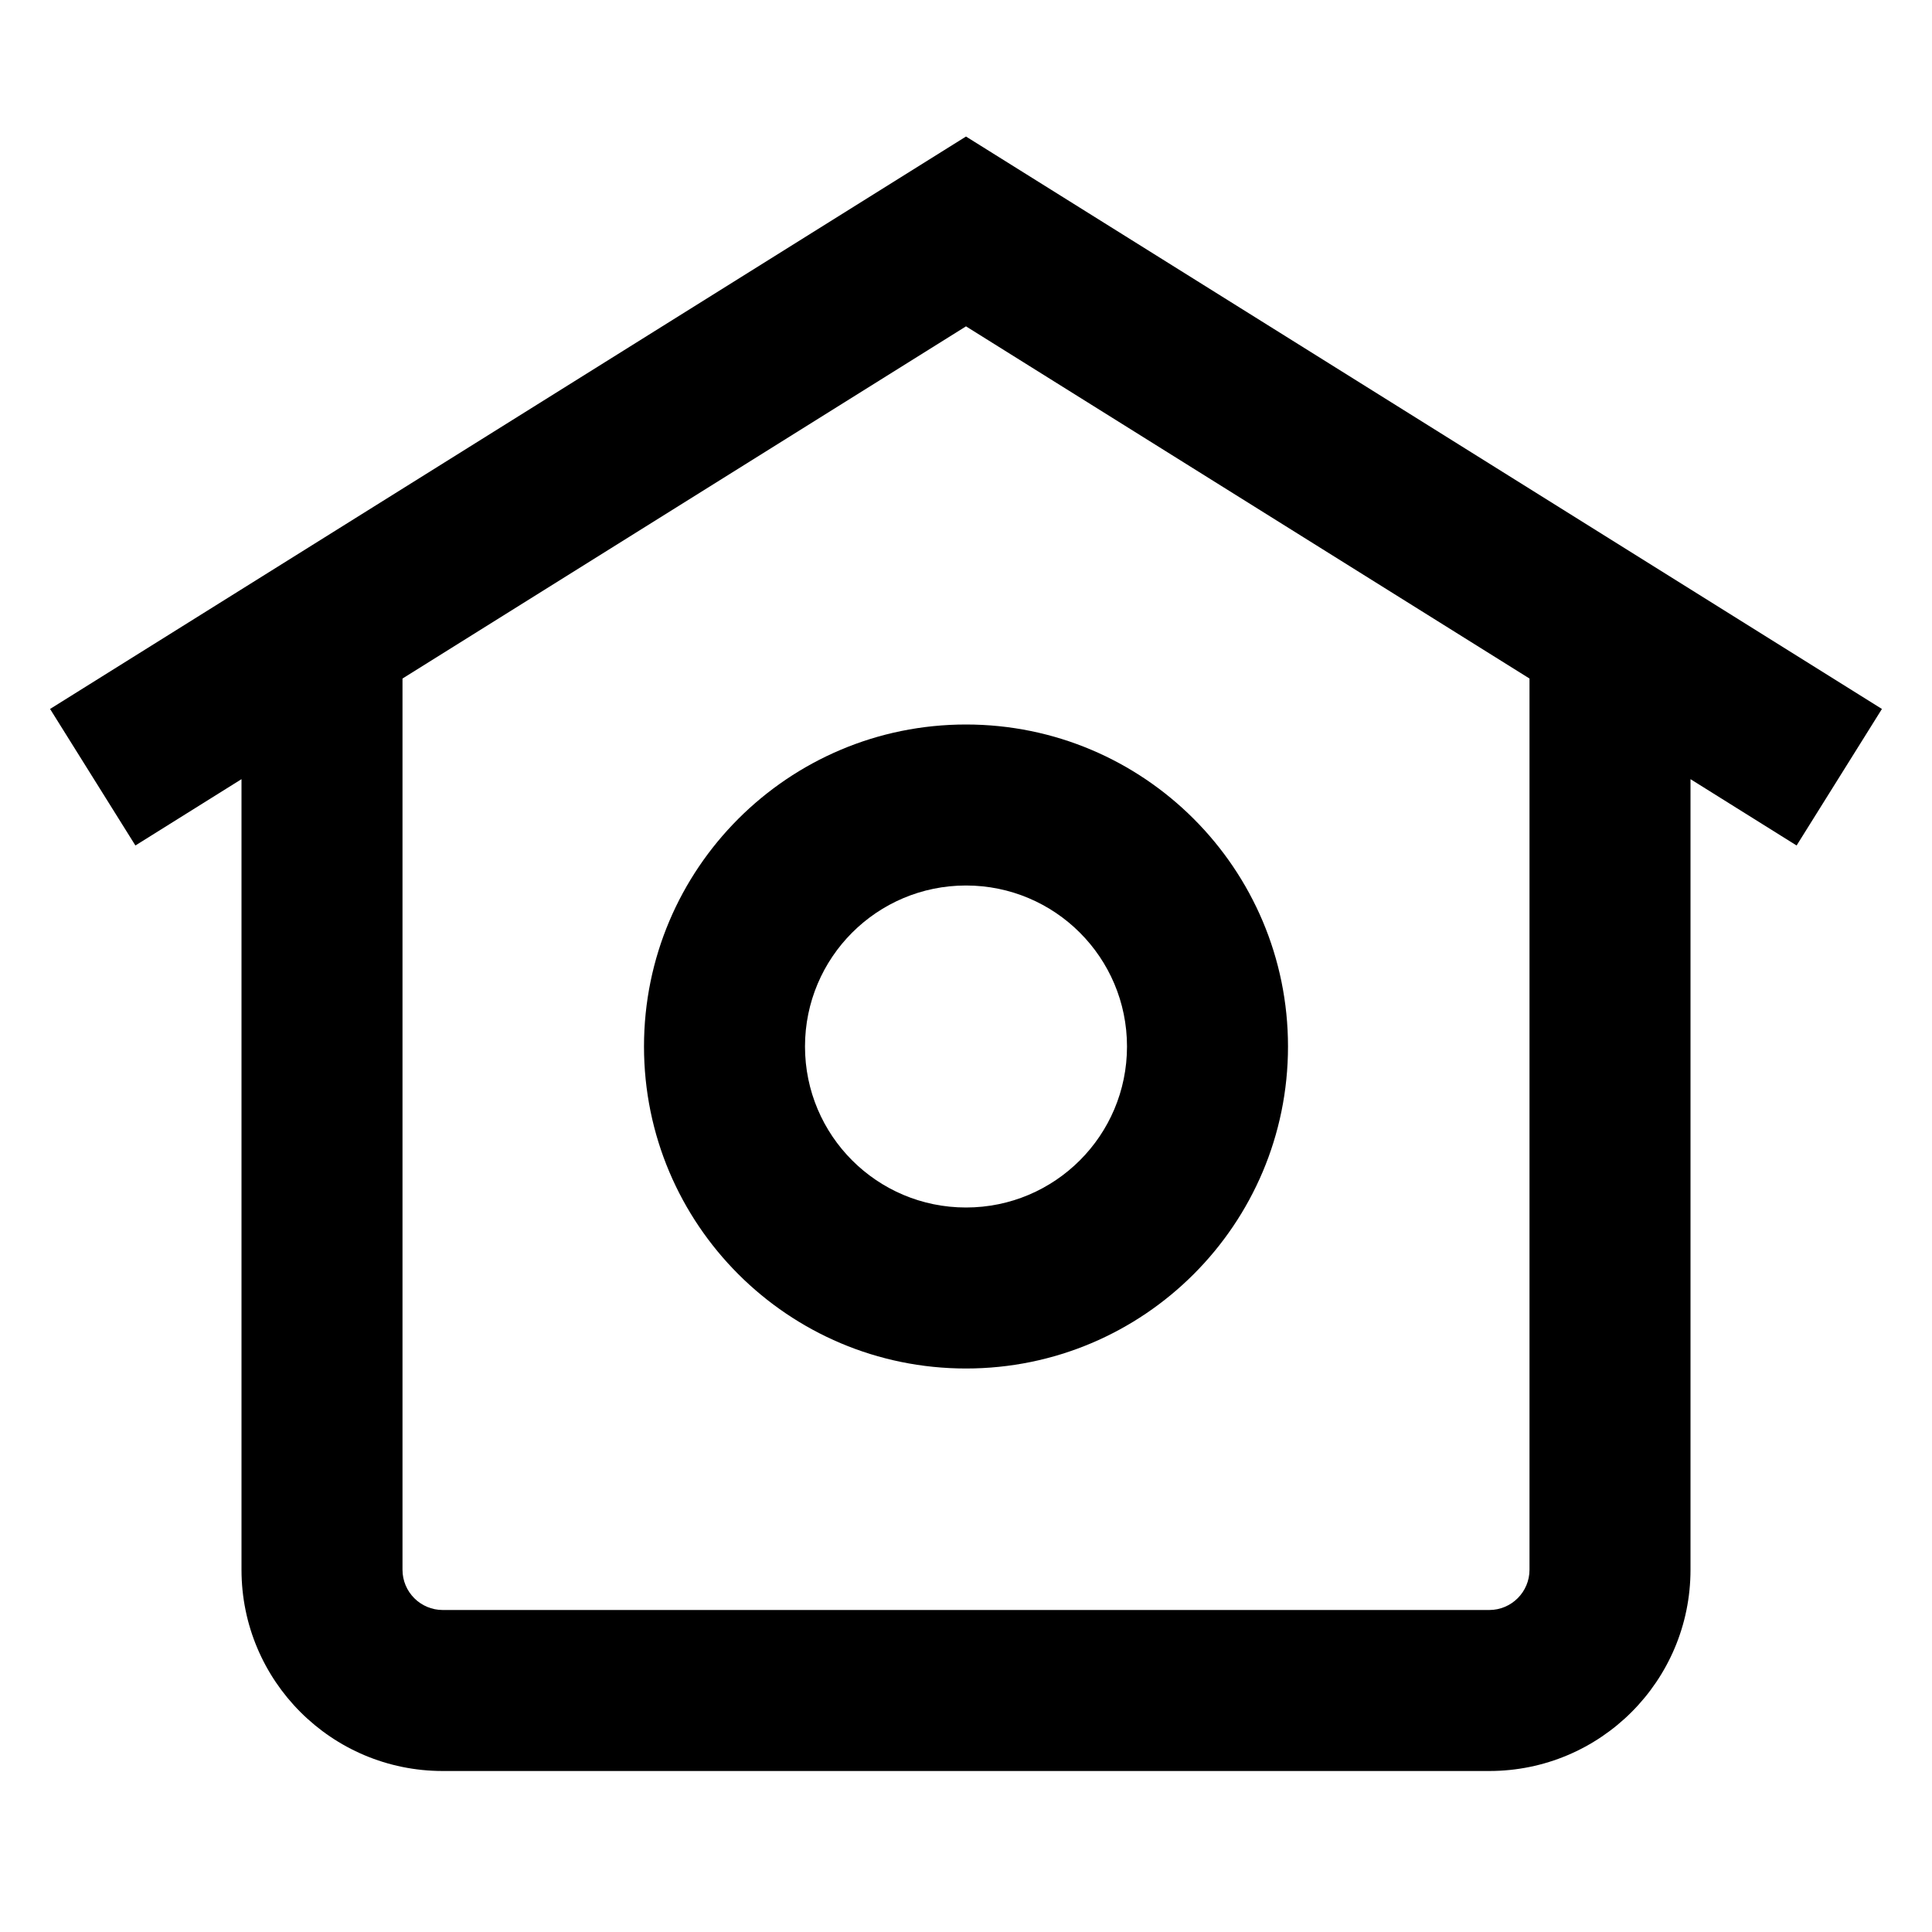
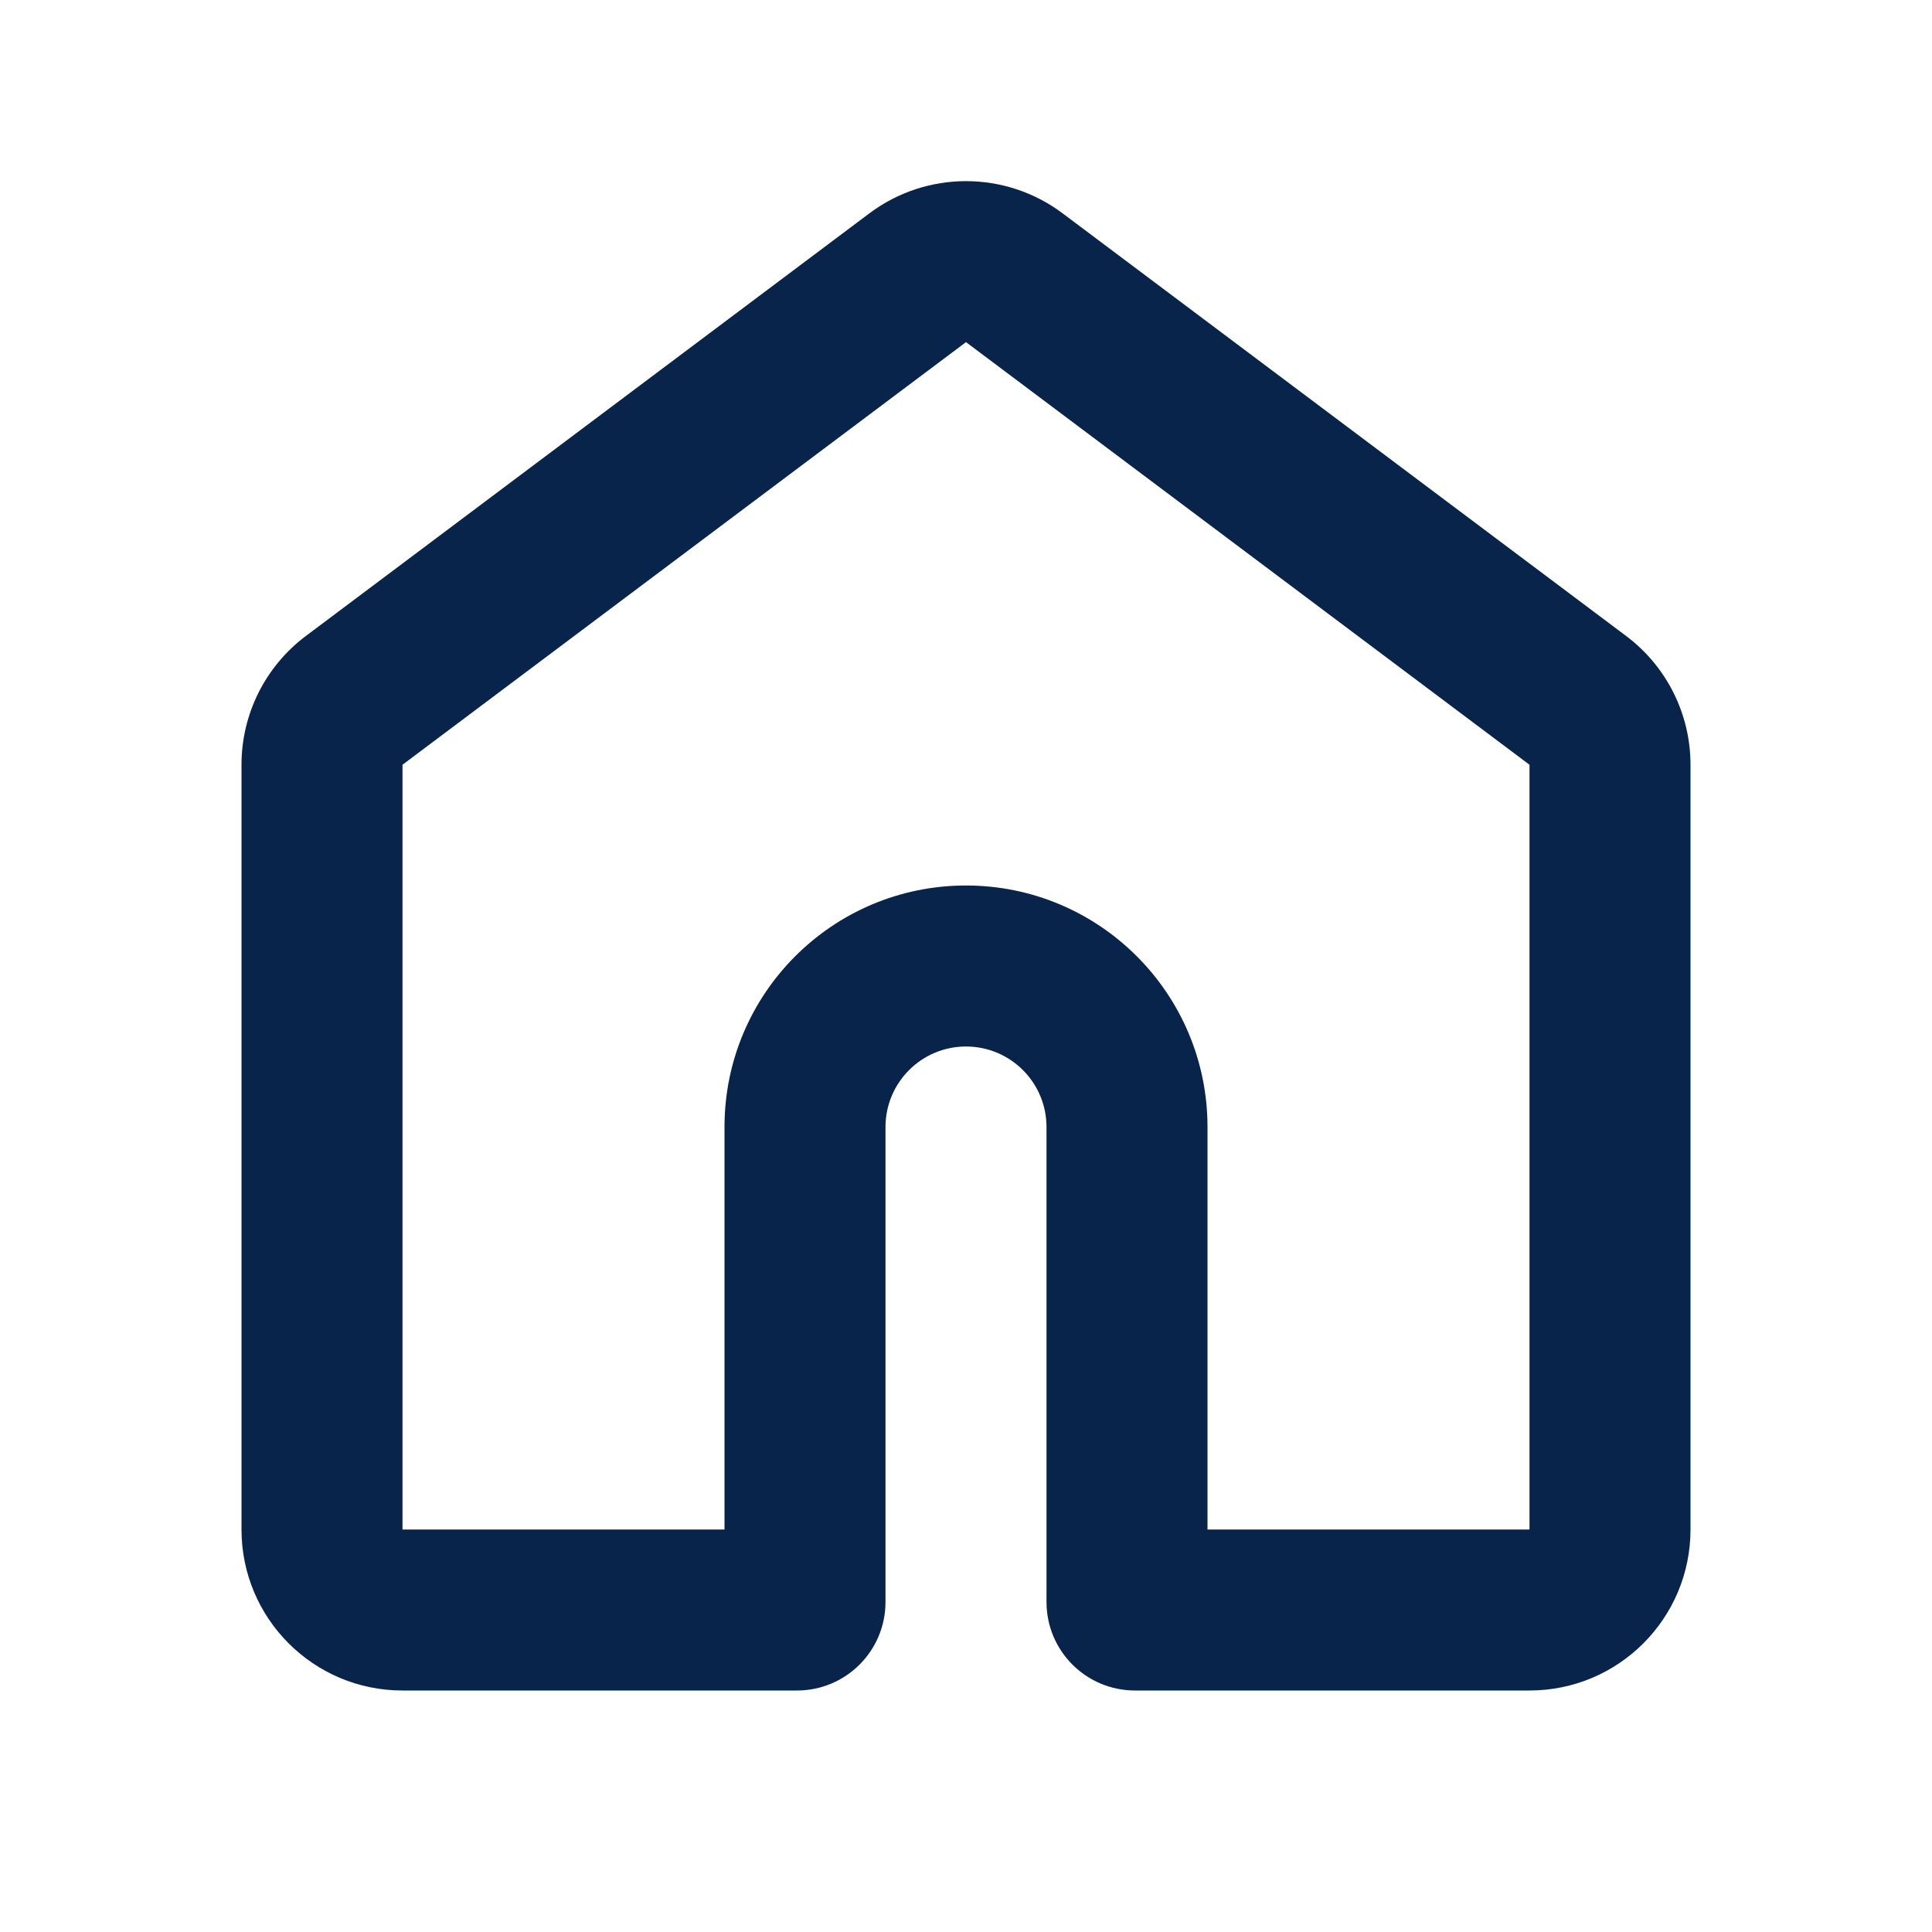
- <svg xmlns="http://www.w3.org/2000/svg" viewBox="0 0 24 24" aria-hidden="true" class="r-1nao33i r-4qtqp9 r-yyyyoo r-lwhw9o r-dnmrzs r-bnwqim r-1plcrui r-lrvibr r-cnnz9e">
-   <g>
-     <path d="M12 9c-2.209 0-4 1.791-4 4s1.791 4 4 4 4-1.791 4-4-1.791-4-4-4zm0 6c-1.105 0-2-.895-2-2s.895-2 2-2 2 .895 2 2-.895 2-2 2zm0-13.304L.622 8.807l1.06 1.696L3 9.679V19.5C3 20.881 4.119 22 5.5 22h13c1.381 0 2.5-1.119 2.5-2.5V9.679l1.318.824 1.06-1.696L12 1.696zM19 19.5c0 .276-.224.5-.5.5h-13c-.276 0-.5-.224-.5-.5V8.429l7-4.375 7 4.375V19.5z" />
+ <svg xmlns="http://www.w3.org/2000/svg" width="800px" height="800px" viewBox="0 0 24 24" version="1.1">
+   <g id="页面-1" stroke="none" stroke-width="1" fill="none" fill-rule="evenodd">
+     <g id="Building" transform="translate(-144, 0)">
+       <g id="home_4_line" transform="translate(144, 0)">
+         <path d="M24,0 L24,24 L0,24 L0,0 L24,0 Z M12.593,23.258 L12.582,23.26 L12.511,23.295 L12.492,23.299 L12.492,23.299 L12.477,23.295 L12.406,23.26 C12.396,23.256 12.387,23.259 12.382,23.265 L12.378,23.276 L12.361,23.703 L12.366,23.723 L12.377,23.736 L12.48,23.81 L12.495,23.814 L12.495,23.814 L12.507,23.81 L12.611,23.736 L12.623,23.72 L12.623,23.72 L12.627,23.703 L12.61,23.276 C12.608,23.266 12.601,23.259 12.593,23.258 L12.593,23.258 Z M12.858,23.145 L12.845,23.147 L12.66,23.24 L12.65,23.25 L12.65,23.25 L12.647,23.261 L12.665,23.691 L12.67,23.703 L12.67,23.703 L12.678,23.71 L12.879,23.803 C12.891,23.807 12.902,23.803 12.908,23.795 L12.912,23.781 L12.878,23.167 C12.875,23.155 12.867,23.147 12.858,23.145 L12.858,23.145 Z M12.143,23.147 C12.133,23.142 12.122,23.145 12.116,23.153 L12.11,23.167 L12.076,23.781 C12.075,23.793 12.083,23.802 12.093,23.805 L12.108,23.803 L12.309,23.71 L12.319,23.702 L12.319,23.702 L12.323,23.691 L12.34,23.261 L12.337,23.249 L12.337,23.249 L12.328,23.24 L12.143,23.147 Z" id="MingCute" fill-rule="nonzero">
+ 
+ </path>
+         <path d="M10.8,2.65 C11.511,2.117 12.489,2.117 13.2,2.65 L20.2,7.9 C20.704,8.278 21,8.87 21,9.5 L21,19 C21,20.105 20.105,21 19,21 L14.1,21 C13.492,21 13,20.508 13,19.9 L13,14 C13,13.448 12.552,13 12,13 C11.448,13 11,13.448 11,14 L11,19.9 C11,20.508 10.508,21 9.9,21 L5,21 C3.895,21 3,20.105 3,19 L3,9.5 C3,8.87 3.296,8.278 3.8,7.9 L10.8,2.65 Z M12,4.25 L5,9.5 L5,19 L9,19 L9,14 C9,12.343 10.343,11 12,11 C13.657,11 15,12.343 15,14 L15,19 L19,19 L19,9.5 L12,4.25 Z" id="形状" fill="#09244B">
+ 
+ </path>
+       </g>
+     </g>
  </g>
</svg>
